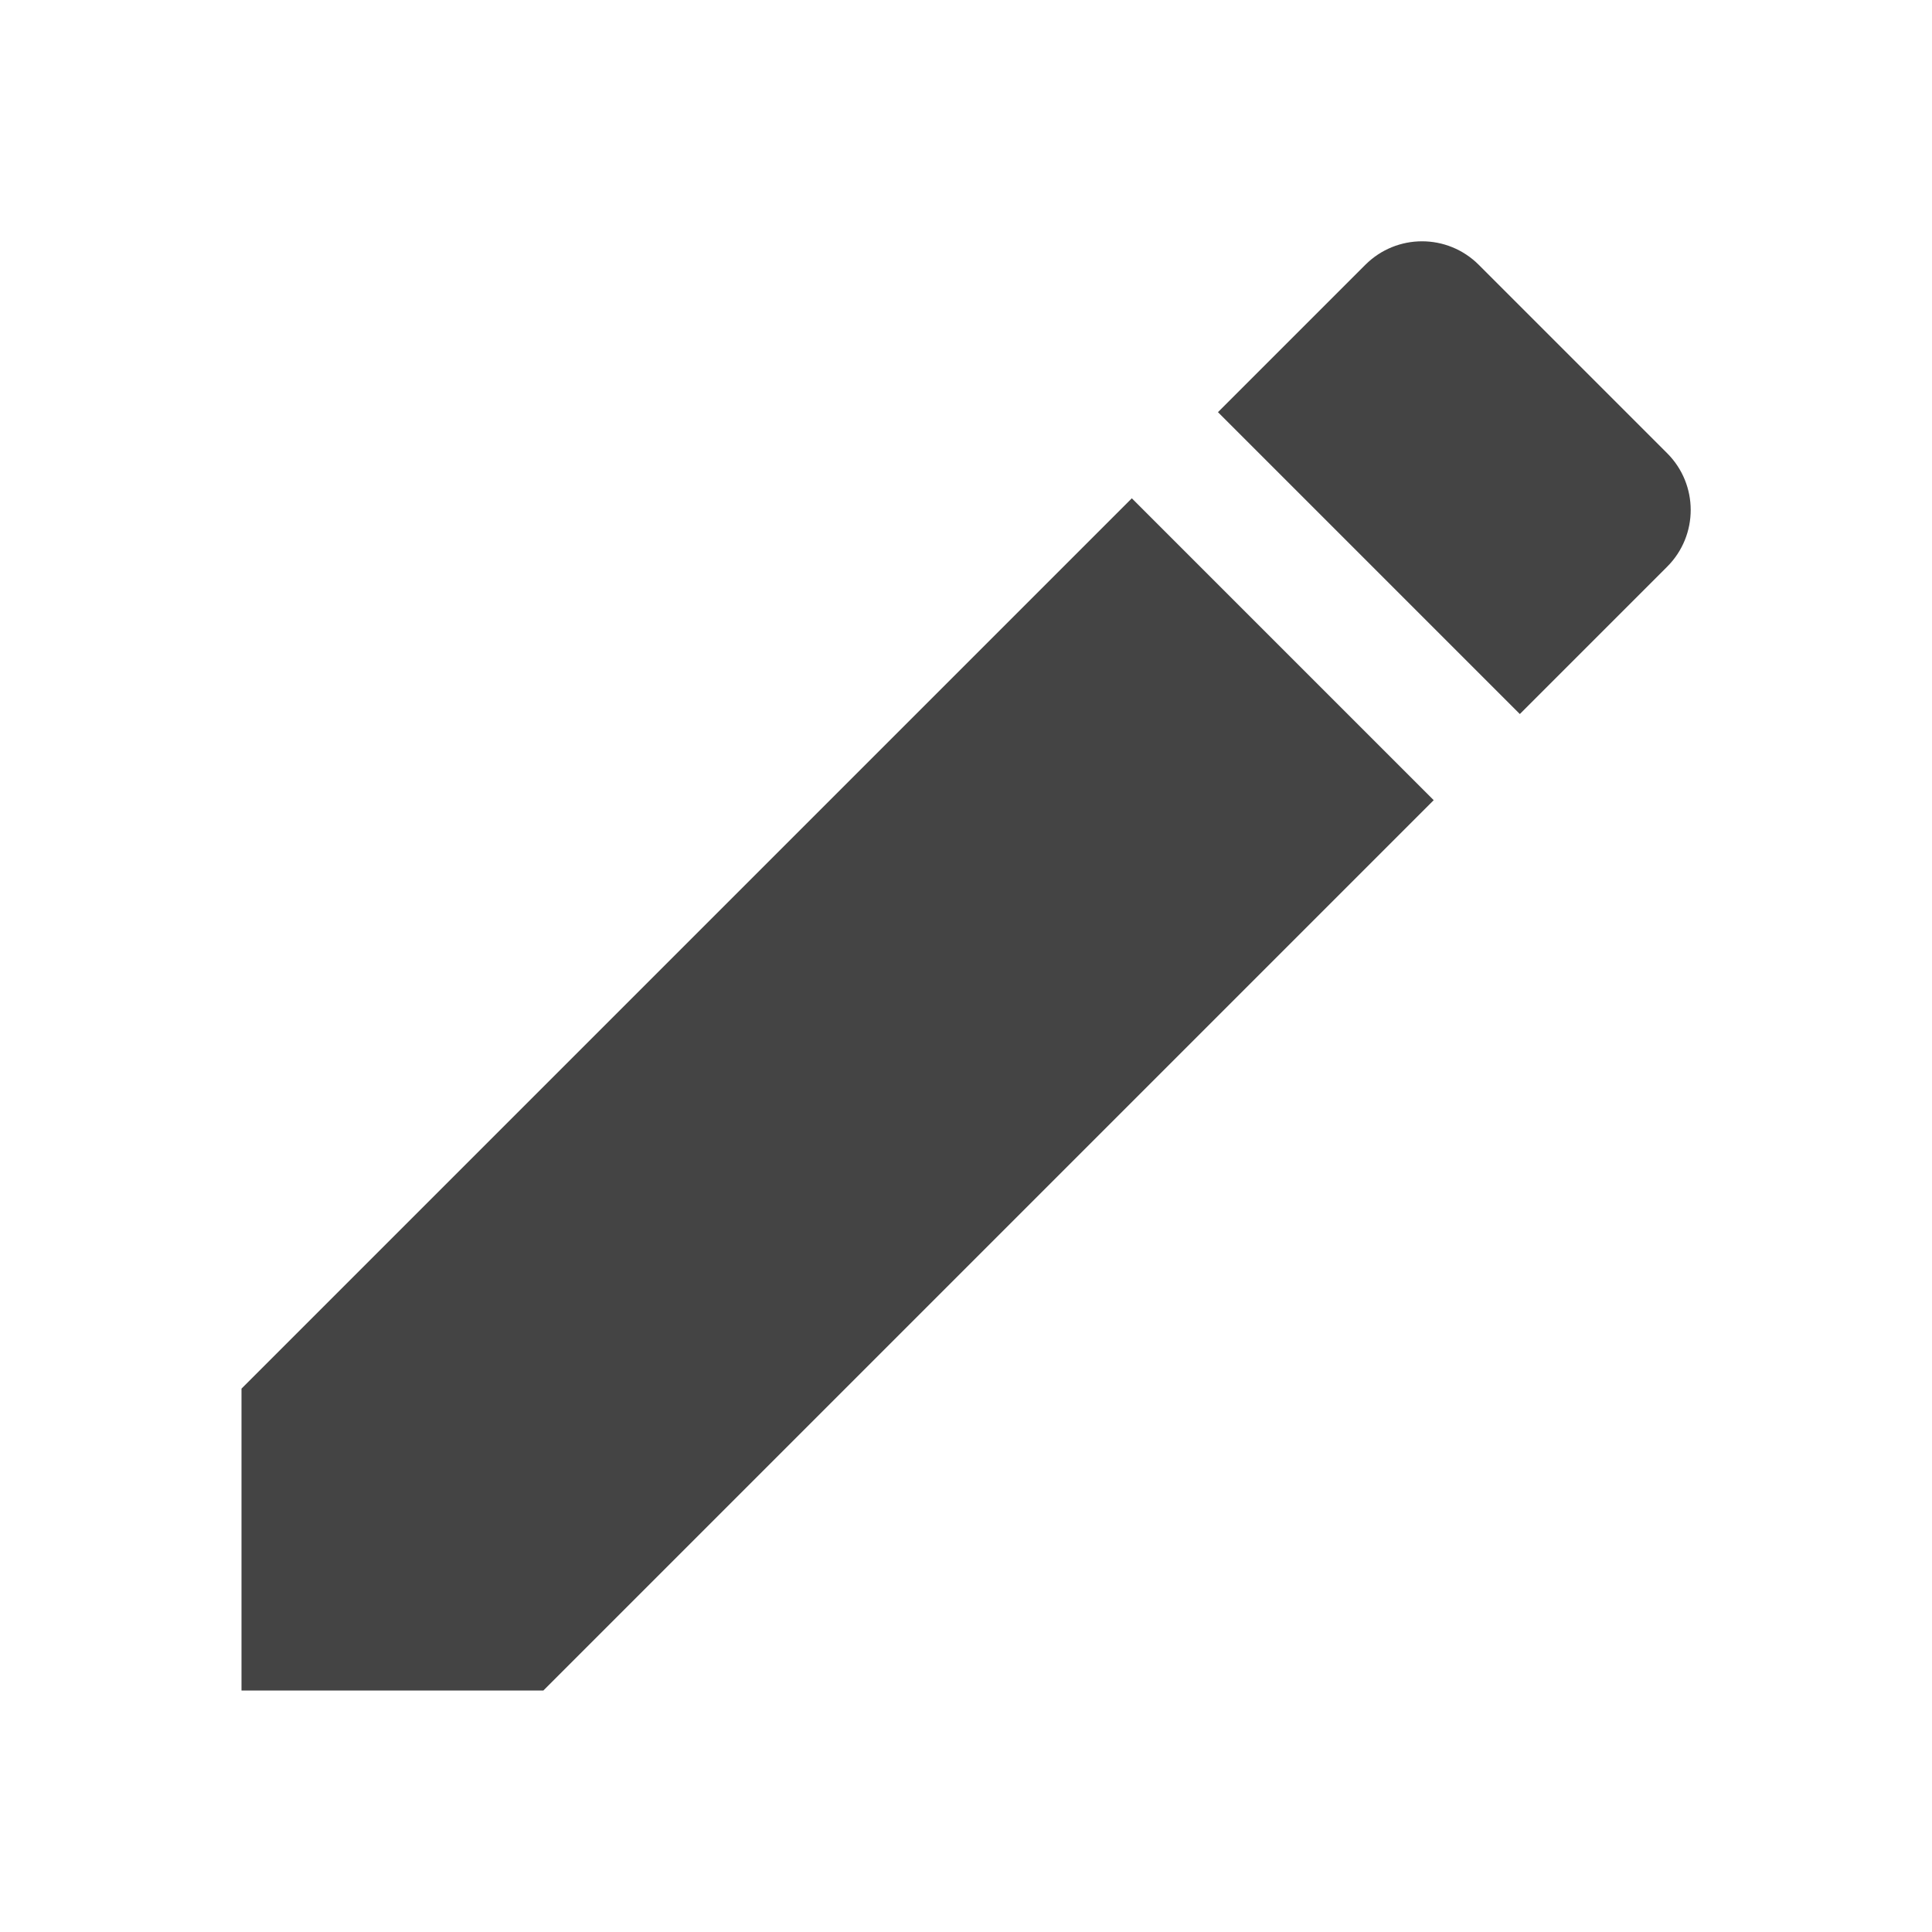
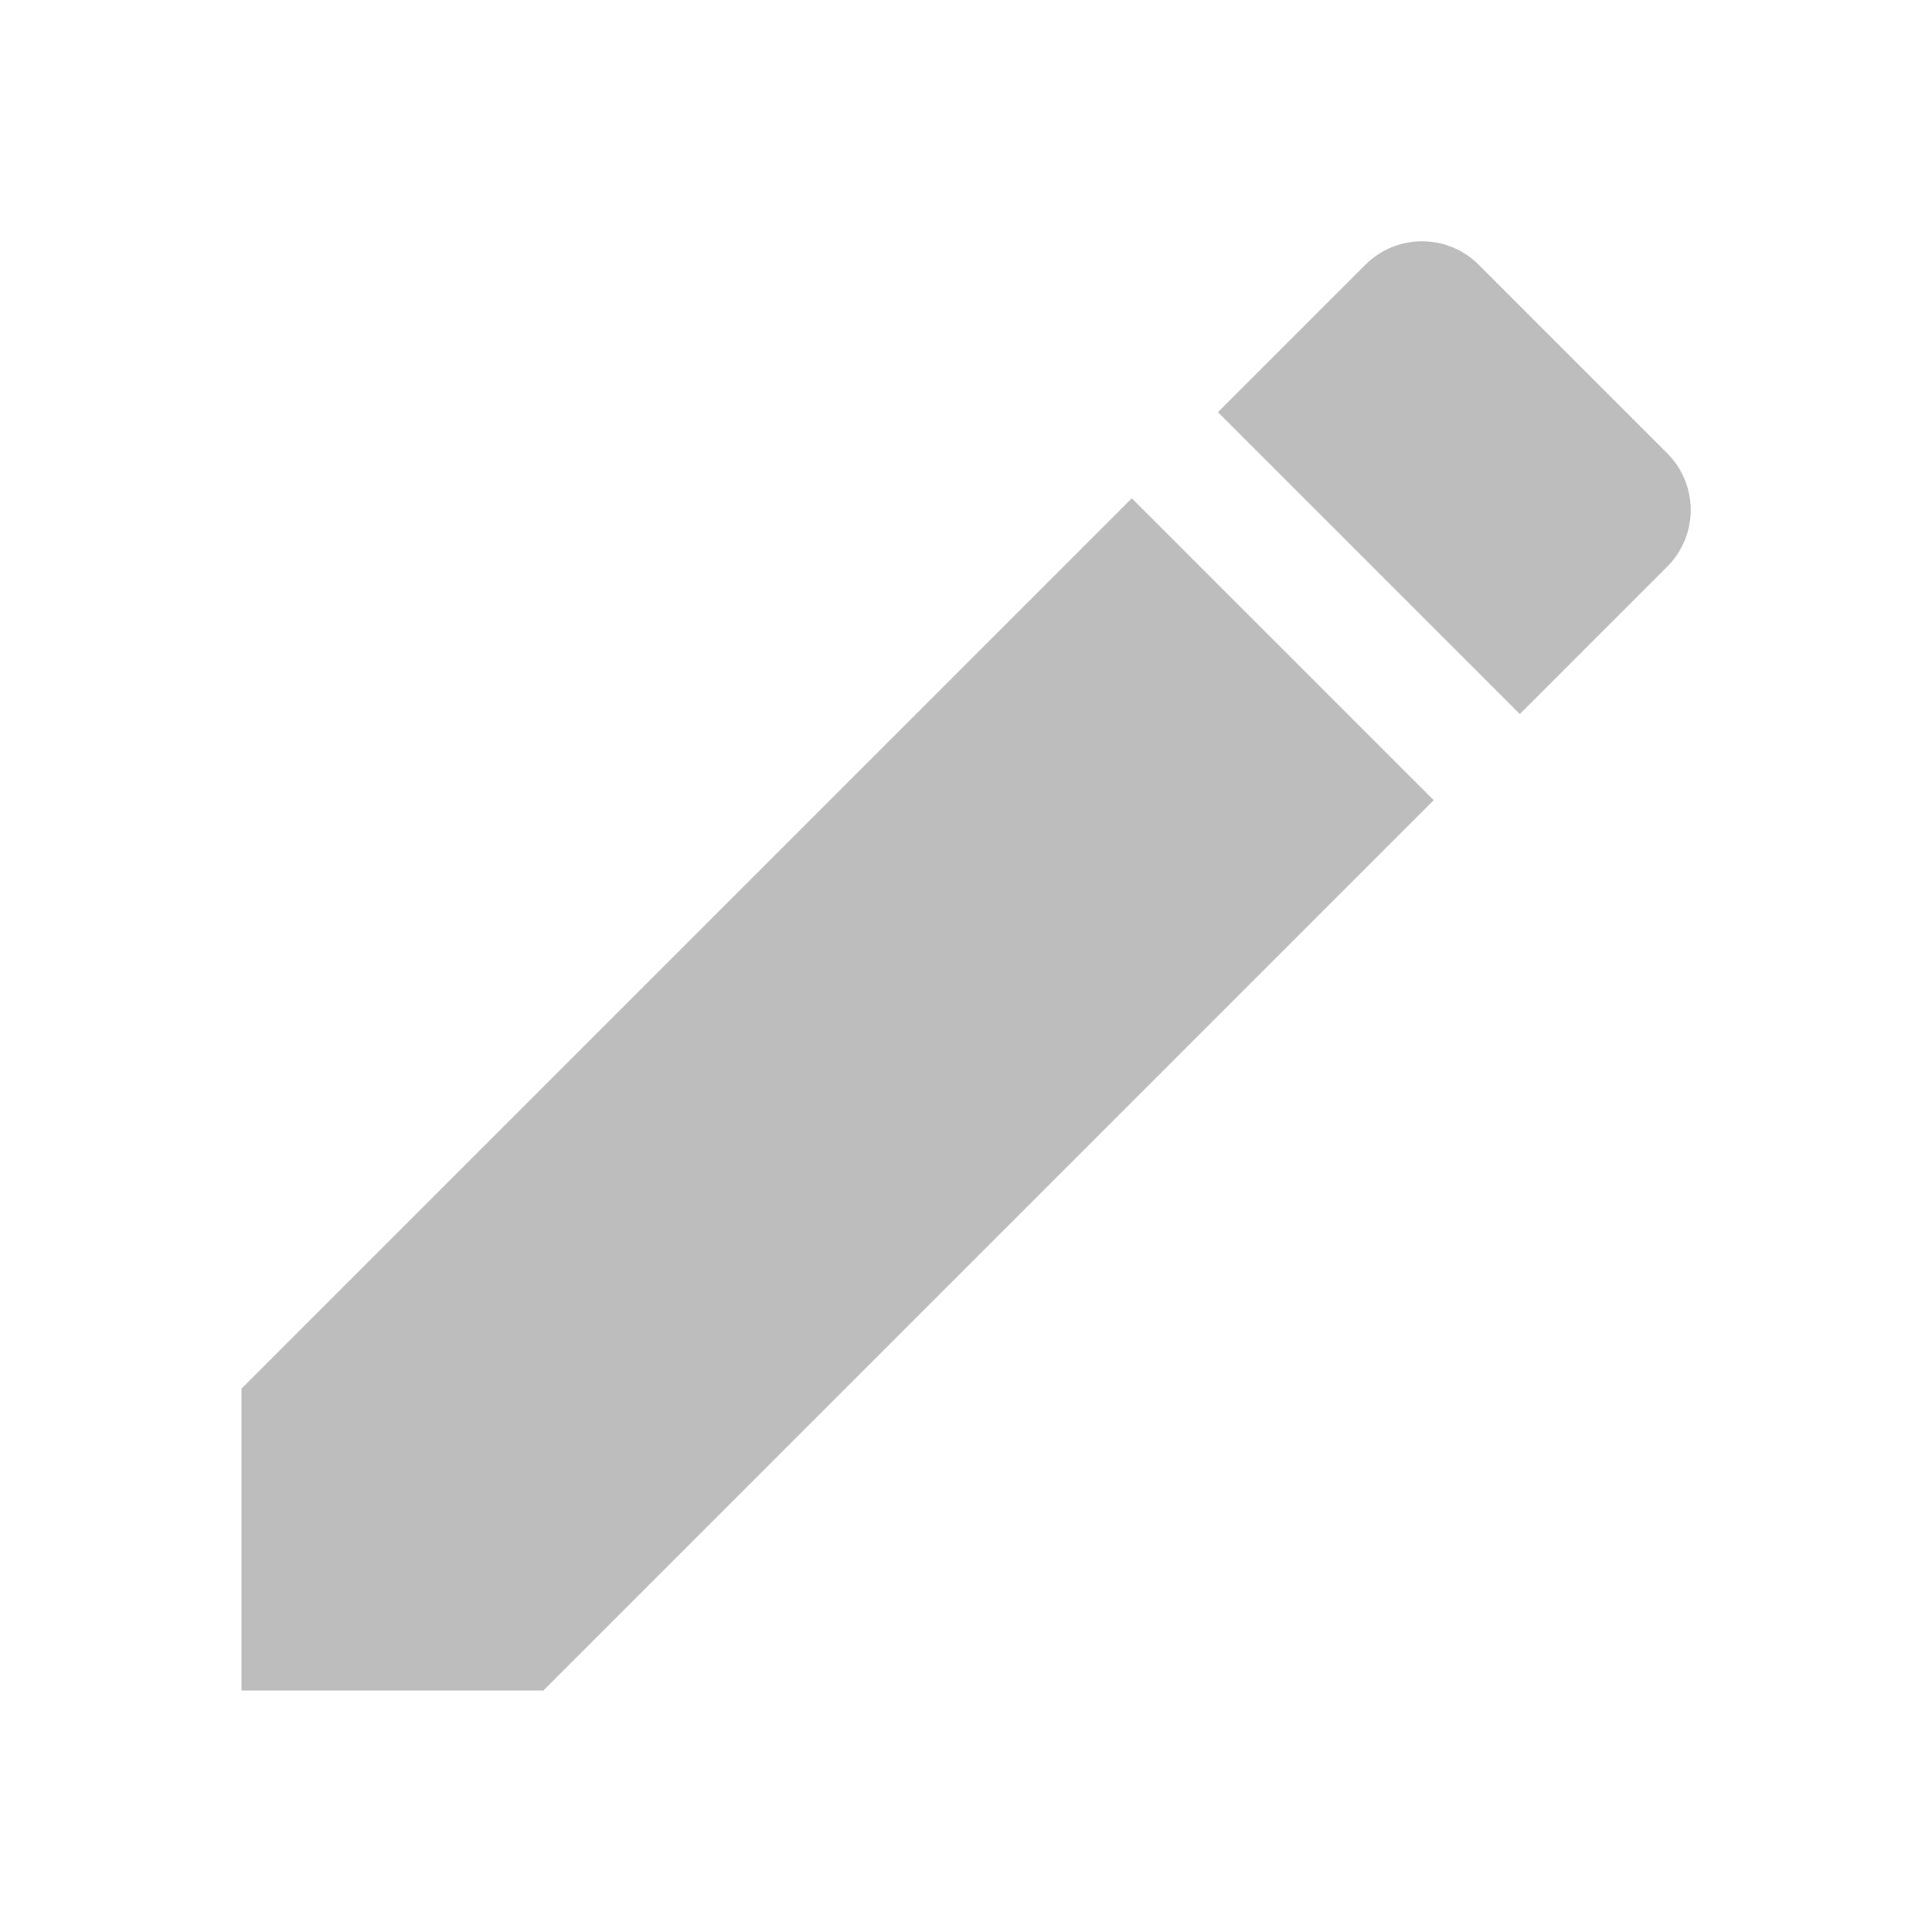
<svg xmlns="http://www.w3.org/2000/svg" width="18" height="18" viewBox="0 0 24 24">
-   <path fill="#444" d="M3 17.25V21h3.75L17.81 9.94l-3.75-3.75L3 17.25zM20.71 7.04c.39-.39.39-1.02 0-1.41l-2.34-2.34c-.39-.39-1.02-.39-1.41 0l-1.83 1.83 3.75 3.75 1.83-1.83z" />
+   <path fill="#bdbdbd" d="M3 17.25V21h3.75L17.81 9.94l-3.75-3.75L3 17.25zM20.71 7.04c.39-.39.39-1.02 0-1.41l-2.34-2.34c-.39-.39-1.02-.39-1.41 0l-1.83 1.83 3.75 3.75 1.83-1.83z" />
</svg>
